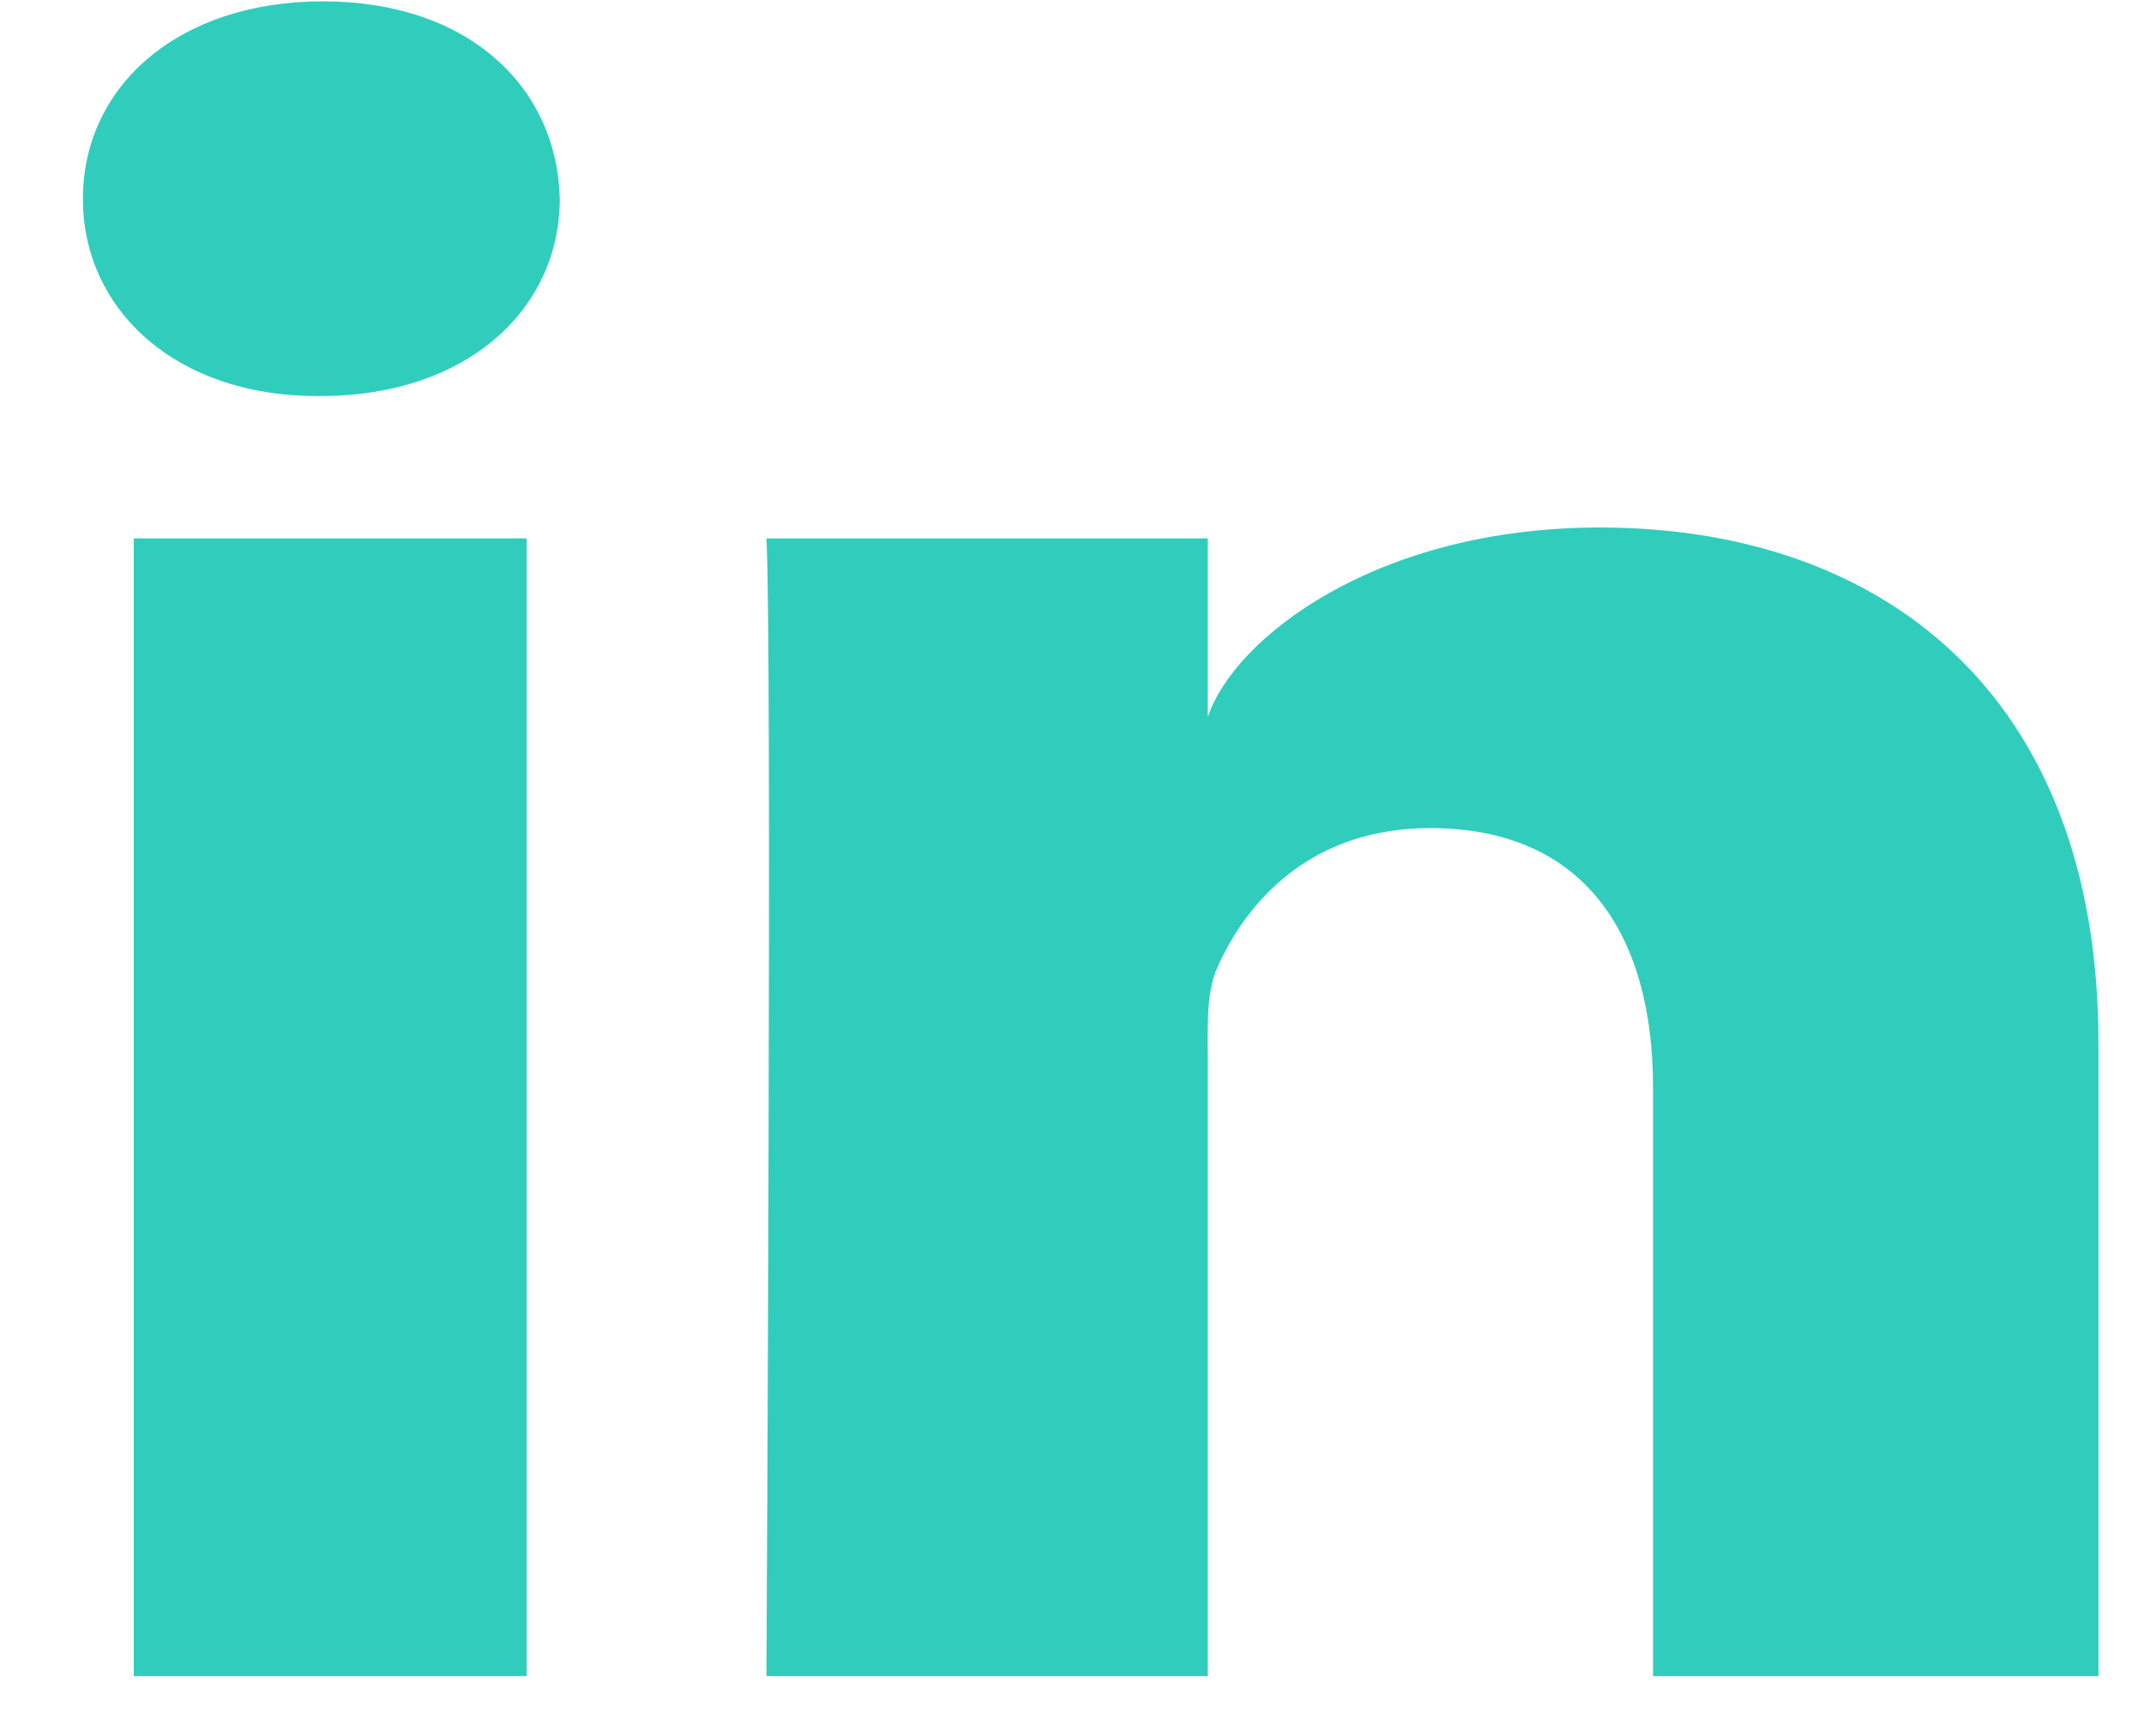
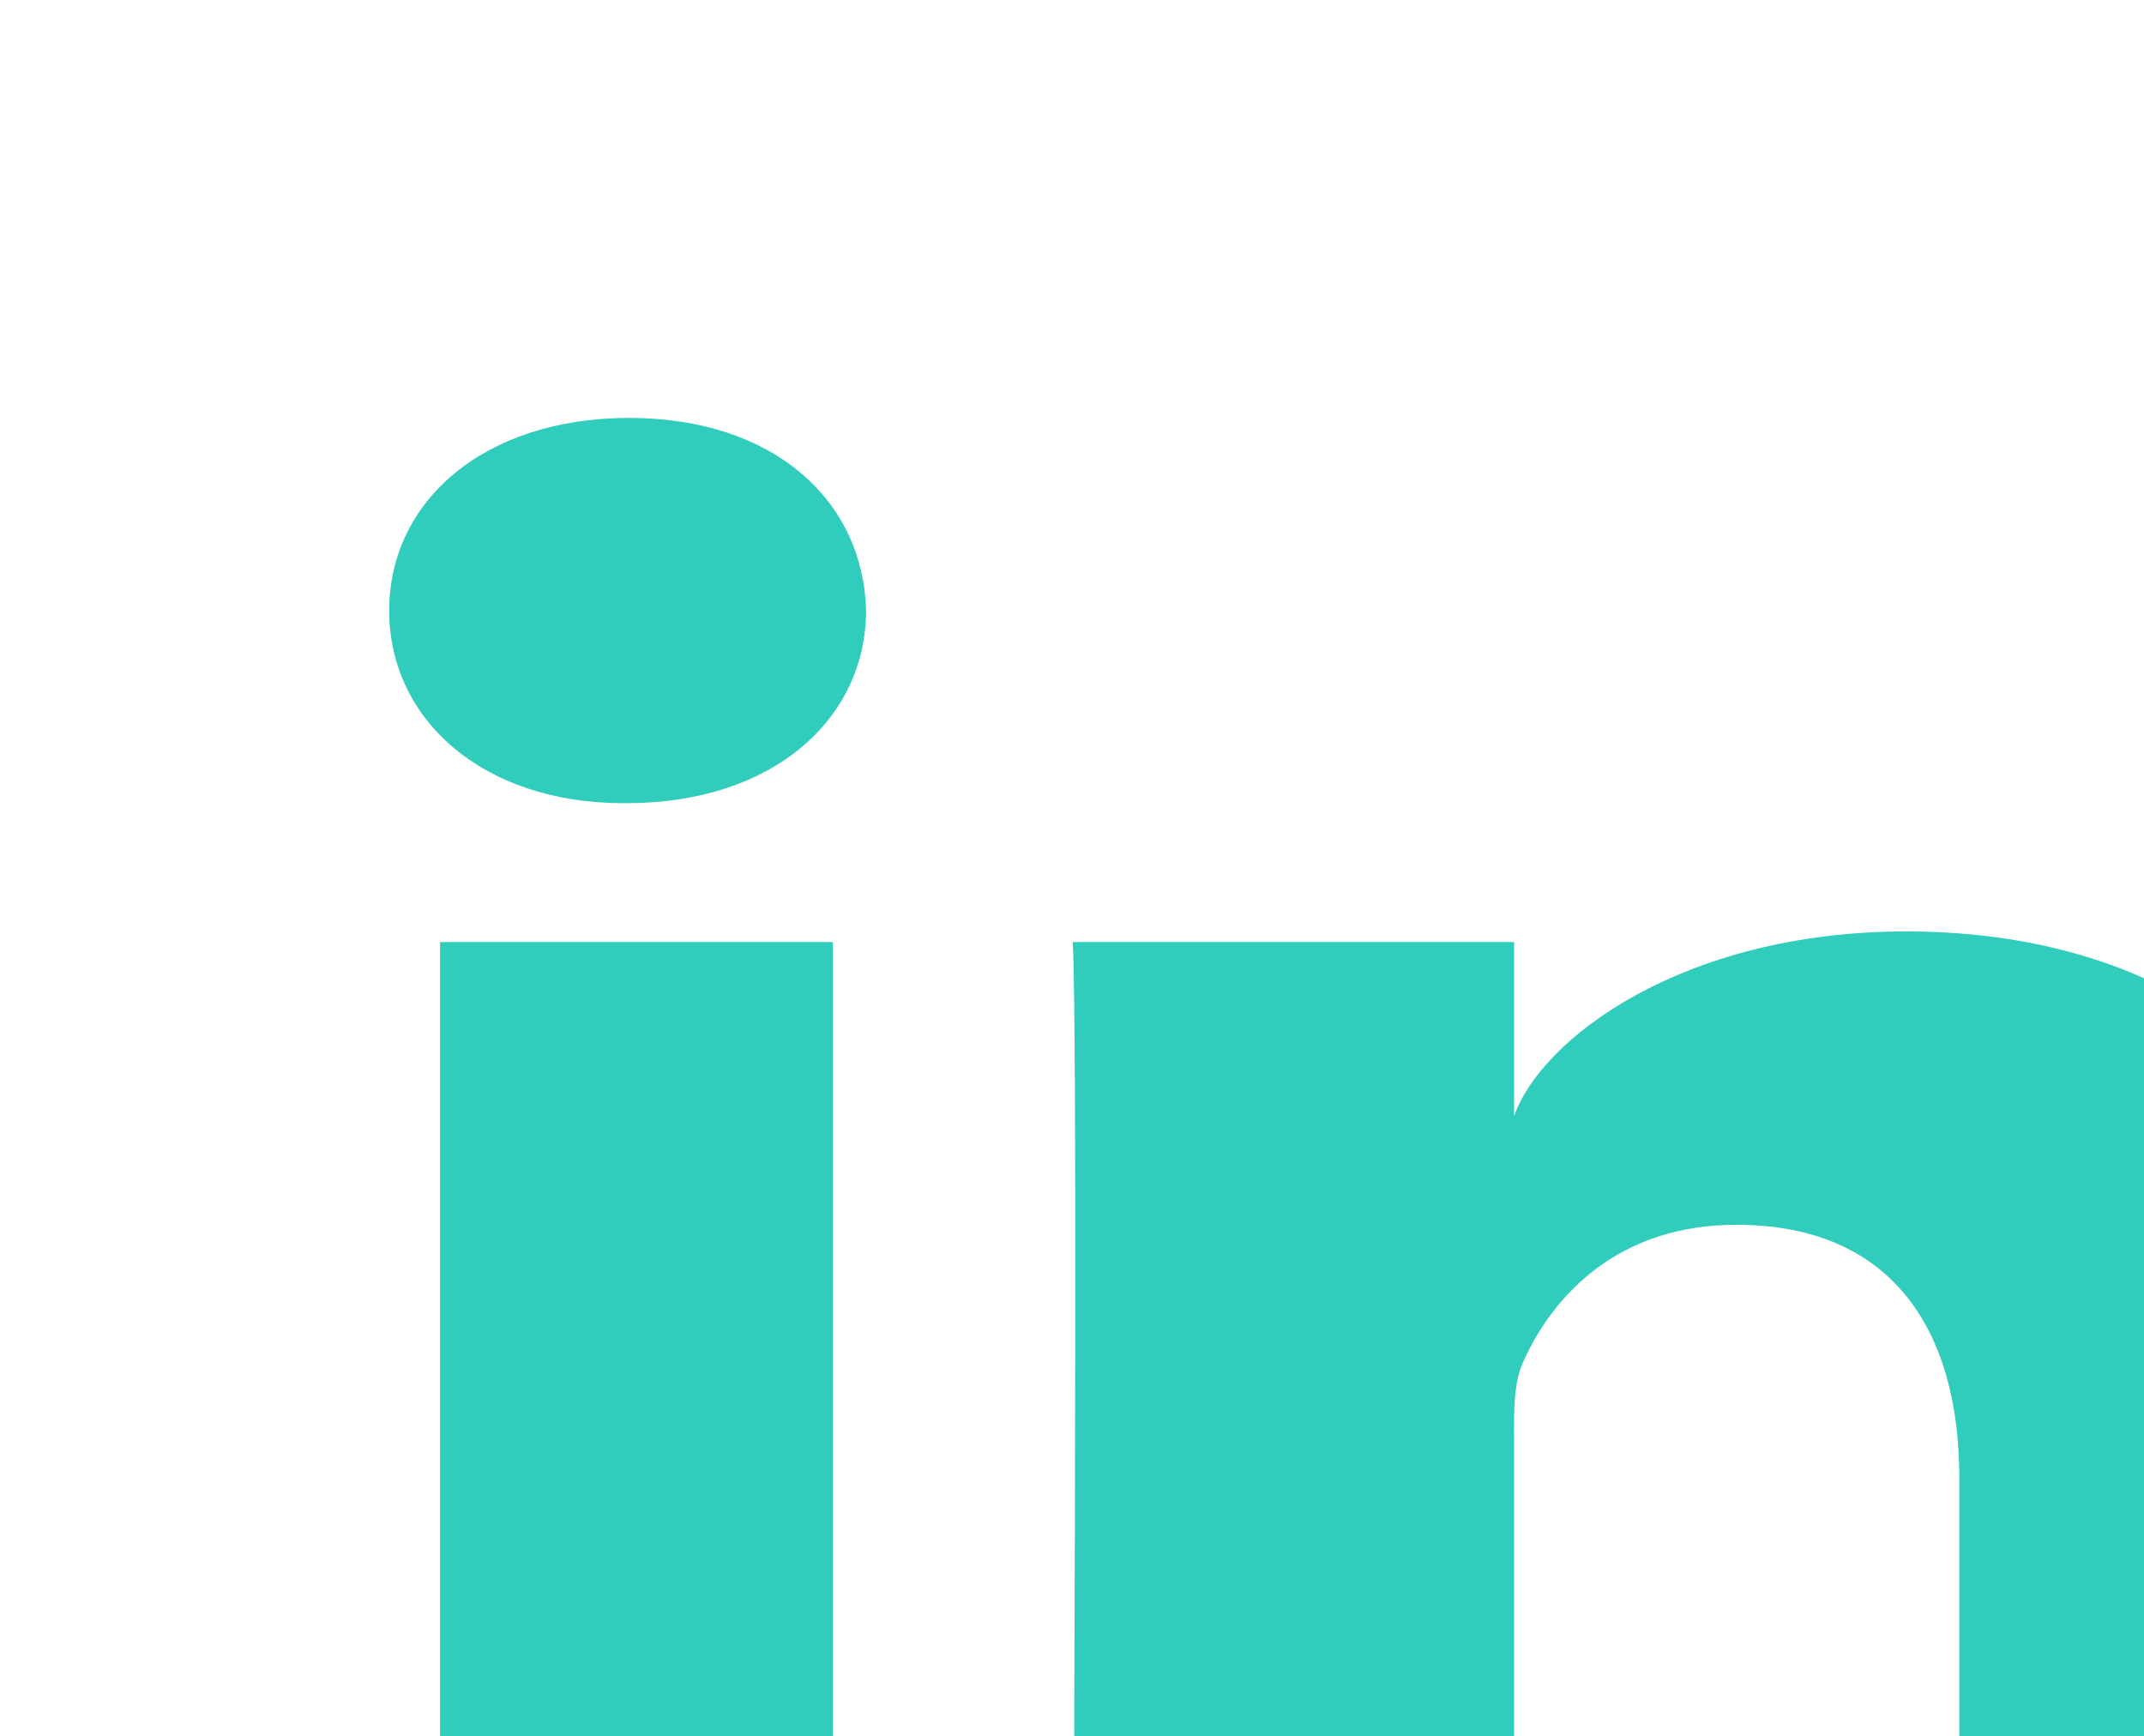
<svg xmlns="http://www.w3.org/2000/svg" width="21" height="17" viewBox="0 0 21 17" fill="none">
-   <path fill-rule="evenodd" clip-rule="evenodd" d="M3.136 3.879H3.108C1.715 3.879 0.812 3.028 0.812 1.948C0.812 0.847 1.742 0.013 3.163 0.013C4.582 0.013 5.455 0.845 5.483 1.945C5.483 3.024 4.582 3.879 3.136 3.879ZM20.554 16.415H16.191V10.649C16.191 9.14 15.508 8.11 14.008 8.11C12.86 8.11 12.221 8.805 11.924 9.475C11.826 9.687 11.828 9.972 11.829 10.265V10.265C11.83 10.305 11.83 10.345 11.83 10.385V16.415H7.507C7.507 16.415 7.563 6.201 7.507 5.273H11.83V7.022C12.085 6.257 13.467 5.166 15.671 5.166C18.406 5.166 20.554 6.768 20.554 10.219V16.415ZM5.158 5.273H1.31V16.415H5.158V5.273Z" fill="#30CDBD" />
+   <path fill-rule="evenodd" clip-rule="evenodd" d="M6.136 7.866H6.108C4.715 7.866 3.812 7.035 3.812 5.981C3.812 4.907 4.742 4.093 6.163 4.093C7.582 4.093 8.455 4.905 8.483 5.978C8.483 7.032 7.582 7.866 6.136 7.866ZM23.555 20.1H19.191V14.473C19.191 13 18.509 11.995 17.008 11.995C15.86 11.995 15.221 12.673 14.924 13.327C14.826 13.534 14.828 13.812 14.83 14.099V14.099C14.83 14.138 14.83 14.177 14.83 14.216V20.1H10.507C10.507 20.1 10.563 10.132 10.507 9.226H14.83V10.933C15.085 10.187 16.467 9.122 18.671 9.122C21.406 9.122 23.555 10.686 23.555 14.054V20.1ZM8.158 9.226H4.31V20.1H8.158V9.226Z" fill="#30CDBD" />
</svg>
